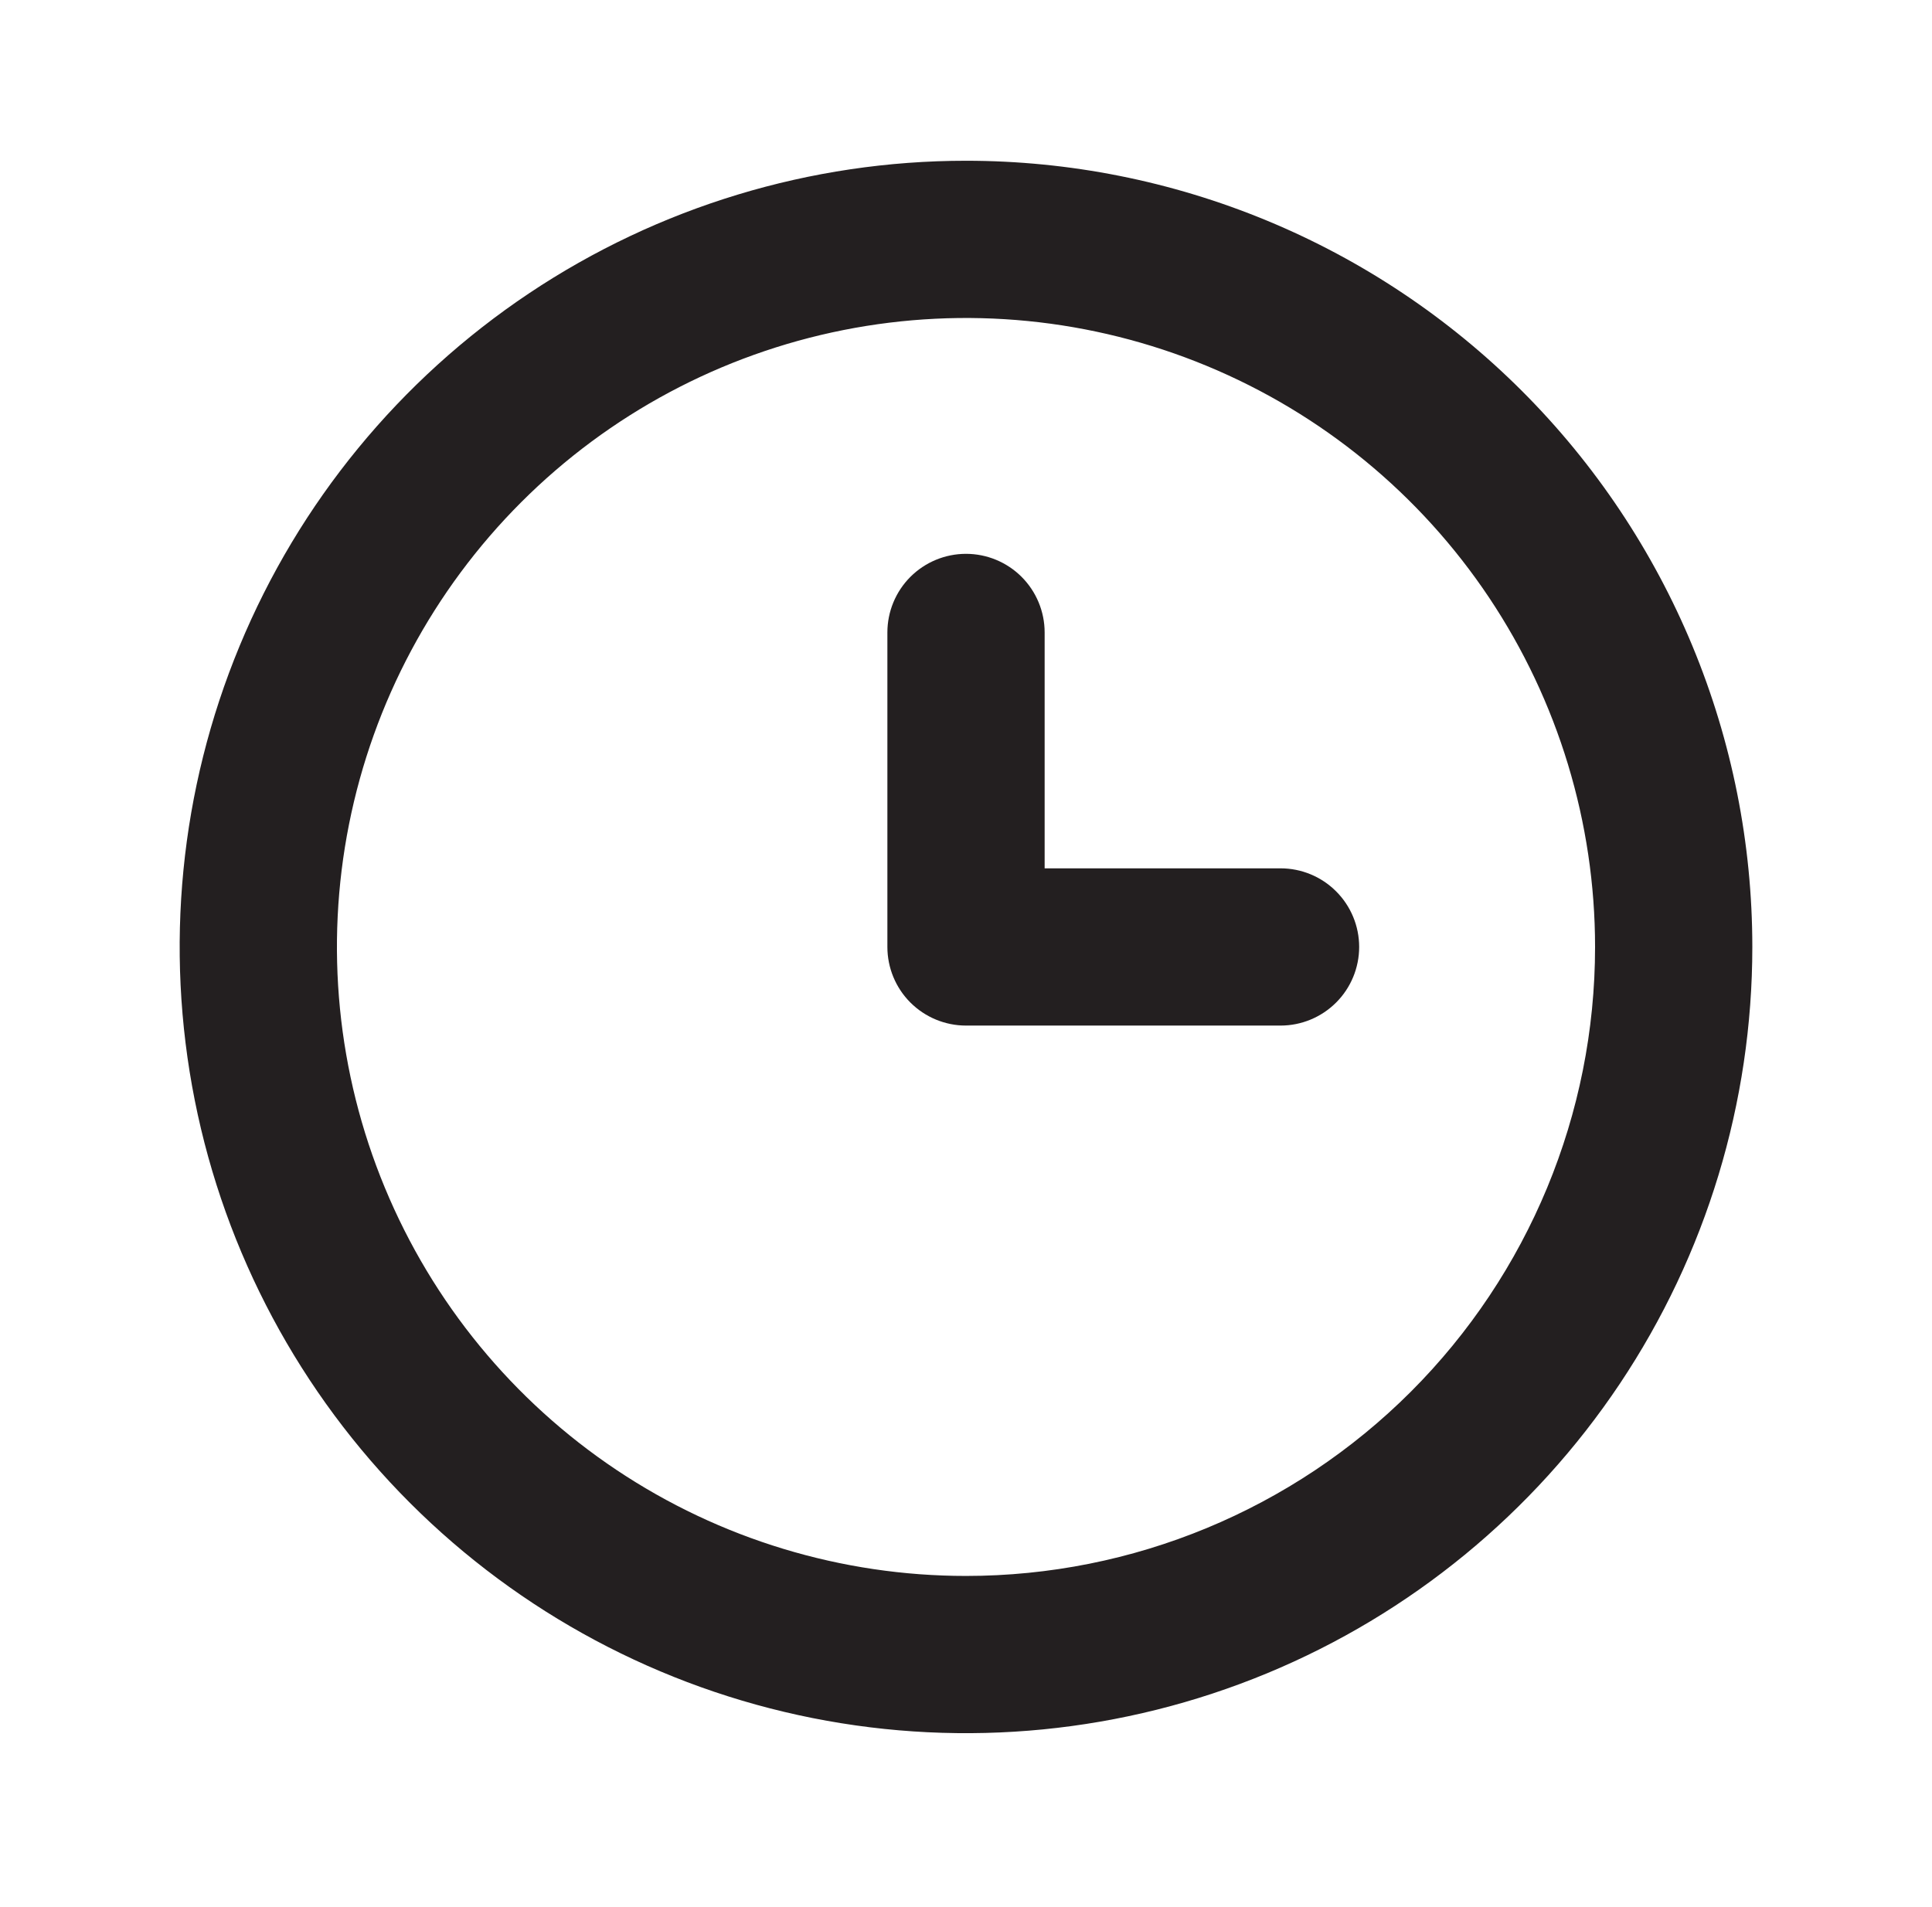
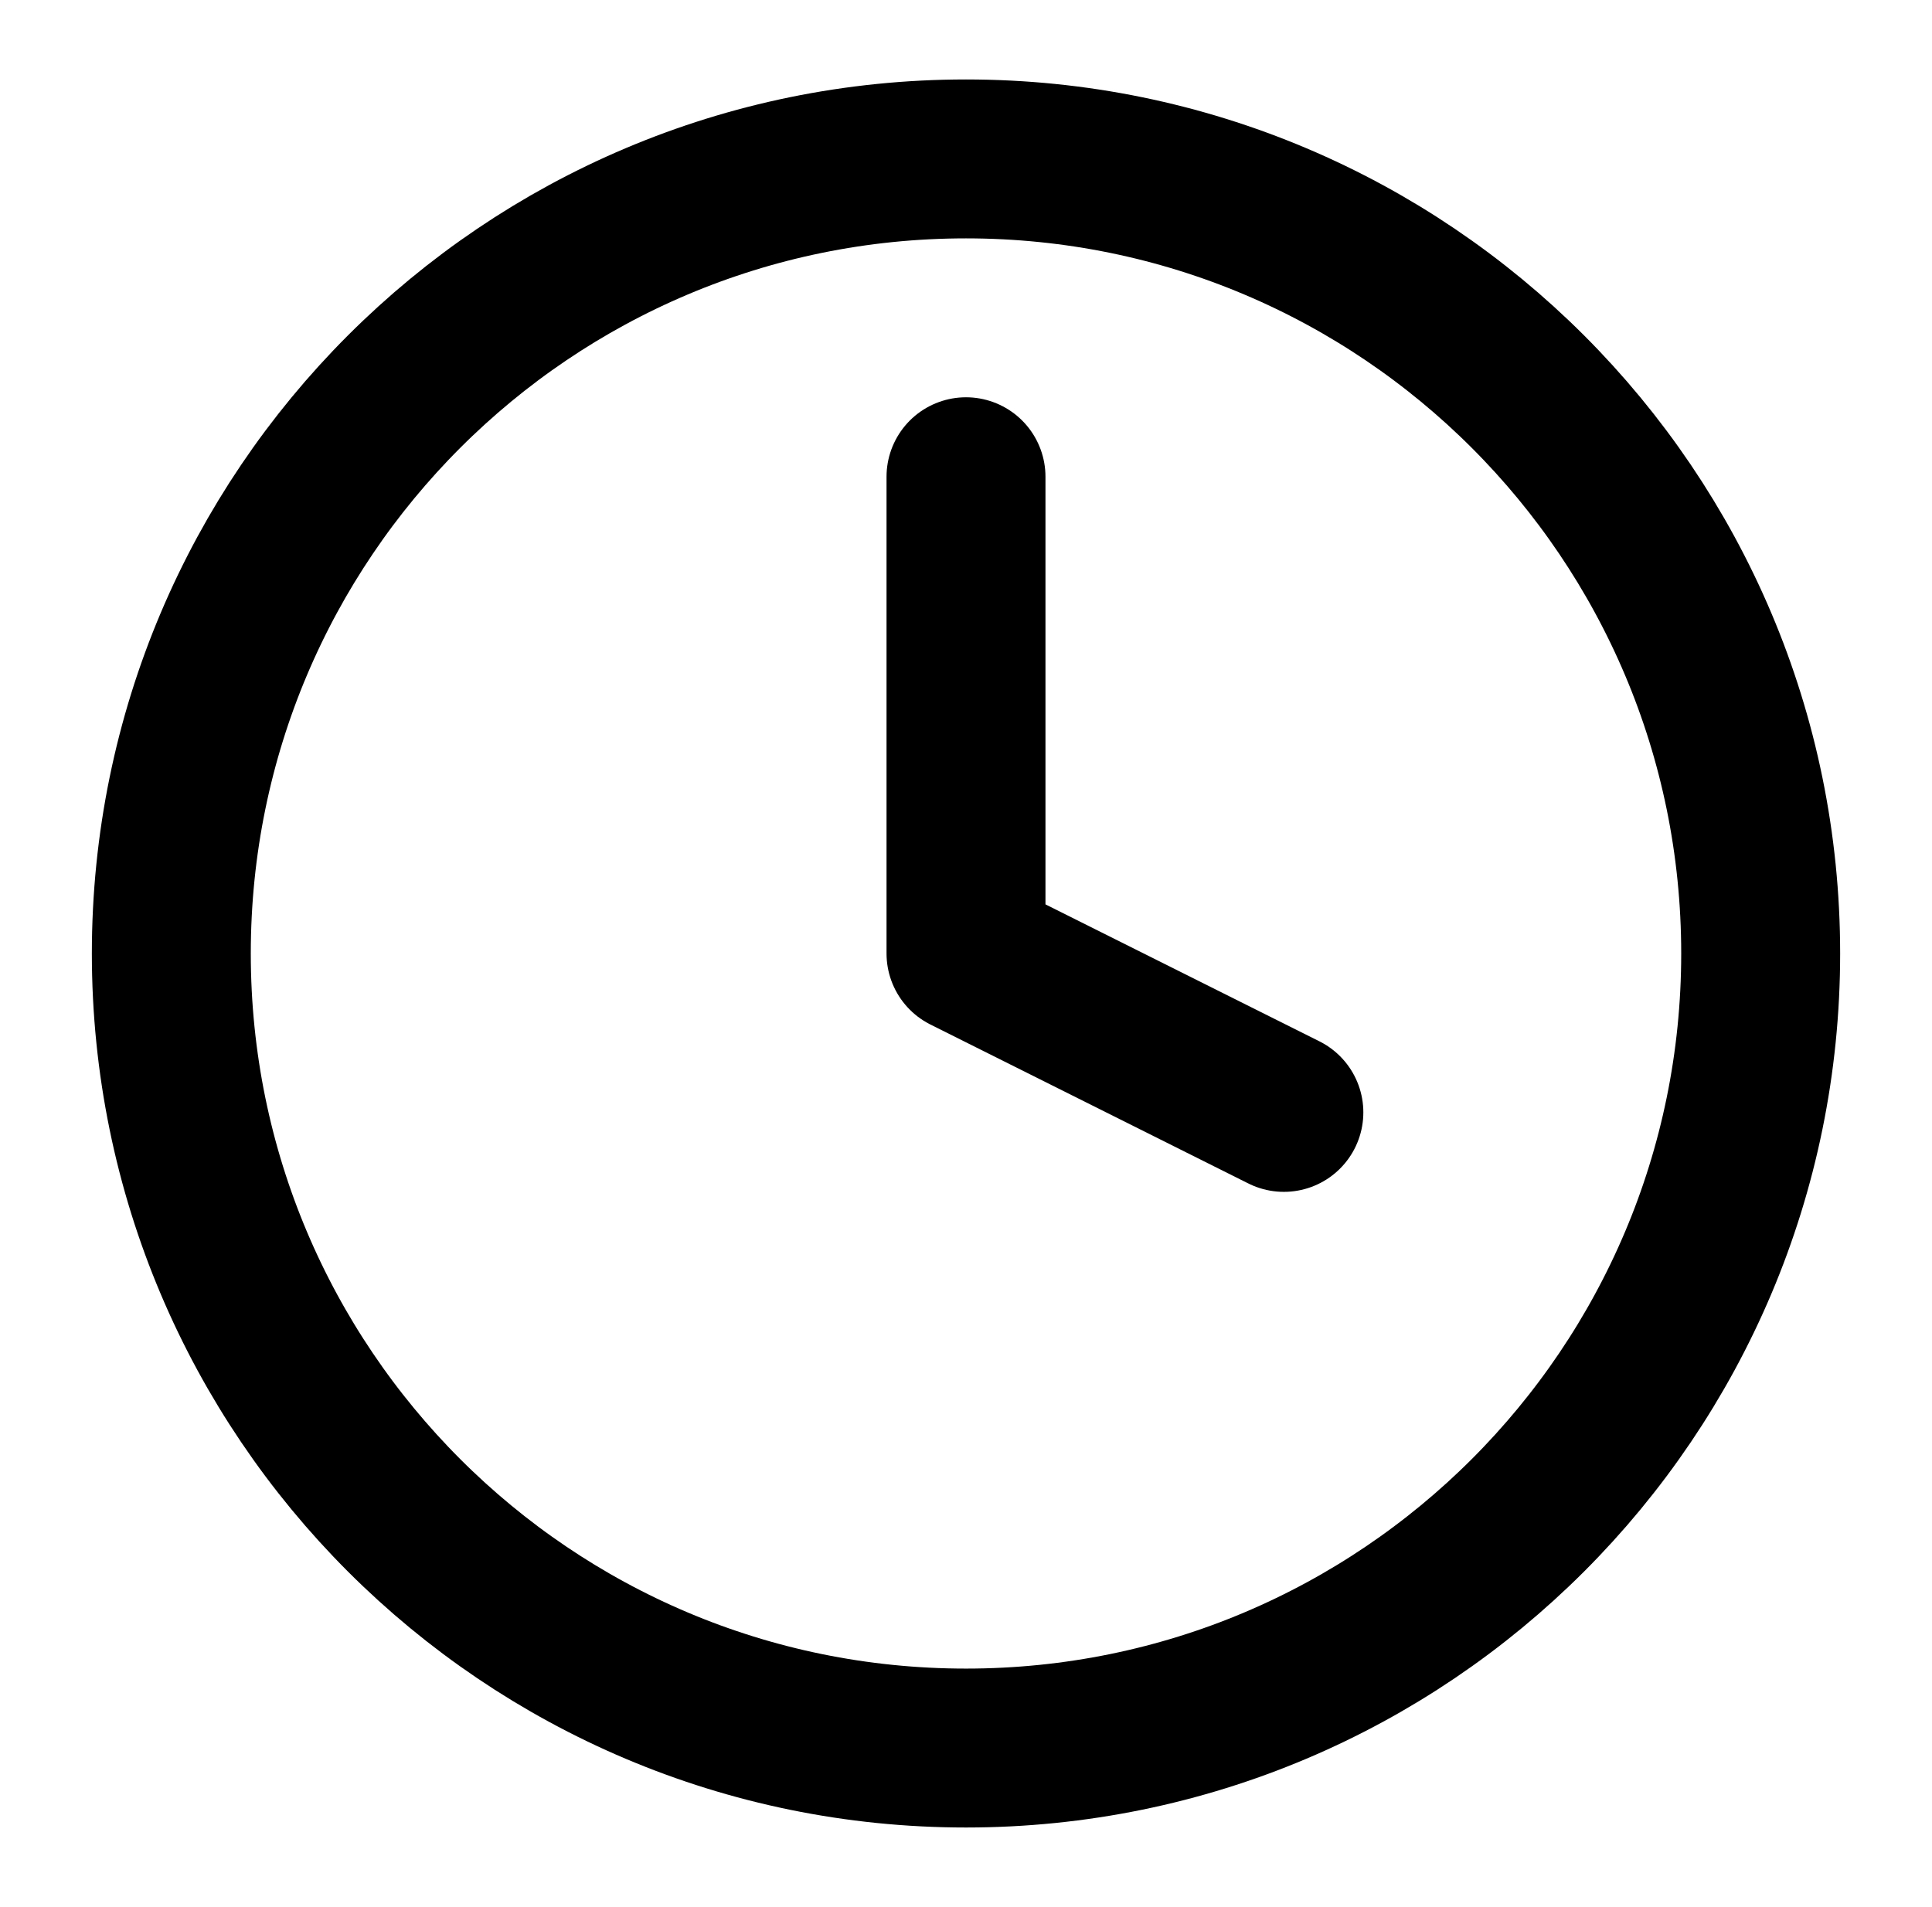
- <svg xmlns="http://www.w3.org/2000/svg" width="78" height="77" viewBox="0 0 78 77" fill="none">
-   <g id="ð¦ icon &quot;clock outline&quot;">
-     <g id="Group">
-       <path id="Vector" d="M39 6.491C32.721 6.491 26.584 8.353 21.363 11.841C16.142 15.33 12.073 20.288 9.671 26.089C7.268 31.889 6.639 38.273 7.864 44.431C9.089 50.589 12.113 56.245 16.552 60.685C20.992 65.125 26.649 68.148 32.807 69.373C38.965 70.598 45.348 69.969 51.149 67.567C56.95 65.164 61.908 61.095 65.396 55.874C68.884 50.654 70.746 44.516 70.746 38.237C70.746 34.068 69.925 29.94 68.33 26.089C66.734 22.237 64.396 18.737 61.448 15.789C58.5 12.841 55.001 10.503 51.149 8.908C47.297 7.312 43.169 6.491 39 6.491ZM39 63.634C33.977 63.634 29.067 62.145 24.89 59.354C20.714 56.563 17.459 52.597 15.537 47.956C13.614 43.316 13.111 38.209 14.091 33.283C15.071 28.356 17.49 23.831 21.042 20.279C24.594 16.727 29.119 14.308 34.045 13.328C38.972 12.348 44.078 12.851 48.719 14.774C53.36 16.696 57.326 19.951 60.117 24.128C62.907 28.304 64.397 33.214 64.397 38.237C64.397 44.973 61.721 51.433 56.959 56.196C52.196 60.958 45.736 63.634 39 63.634Z" fill="#231F20" />
-       <path id="Vector_2" d="M51.699 35.062H42.175V25.538C42.175 24.696 41.84 23.889 41.245 23.293C40.65 22.698 39.842 22.363 39 22.363C38.158 22.363 37.351 22.698 36.755 23.293C36.16 23.889 35.826 24.696 35.826 25.538V38.236C35.826 39.078 36.16 39.886 36.755 40.481C37.351 41.076 38.158 41.411 39 41.411H51.699C52.541 41.411 53.348 41.076 53.943 40.481C54.539 39.886 54.873 39.078 54.873 38.236C54.873 37.394 54.539 36.587 53.943 35.992C53.348 35.396 52.541 35.062 51.699 35.062Z" fill="#231F20" />
-     </g>
-   </g>
+ <svg xmlns="http://www.w3.org/2000/svg" width="78" height="77" viewBox="0 0 24 24" fill="none" stroke="currentColor" stroke-width="2" stroke-linecap="round" stroke-linejoin="round" class="feather feather-clock">
+   <circle cx="12" cy="12" r="10" />
+   <polyline points="12 6 12 12 16 14" />
</svg>
